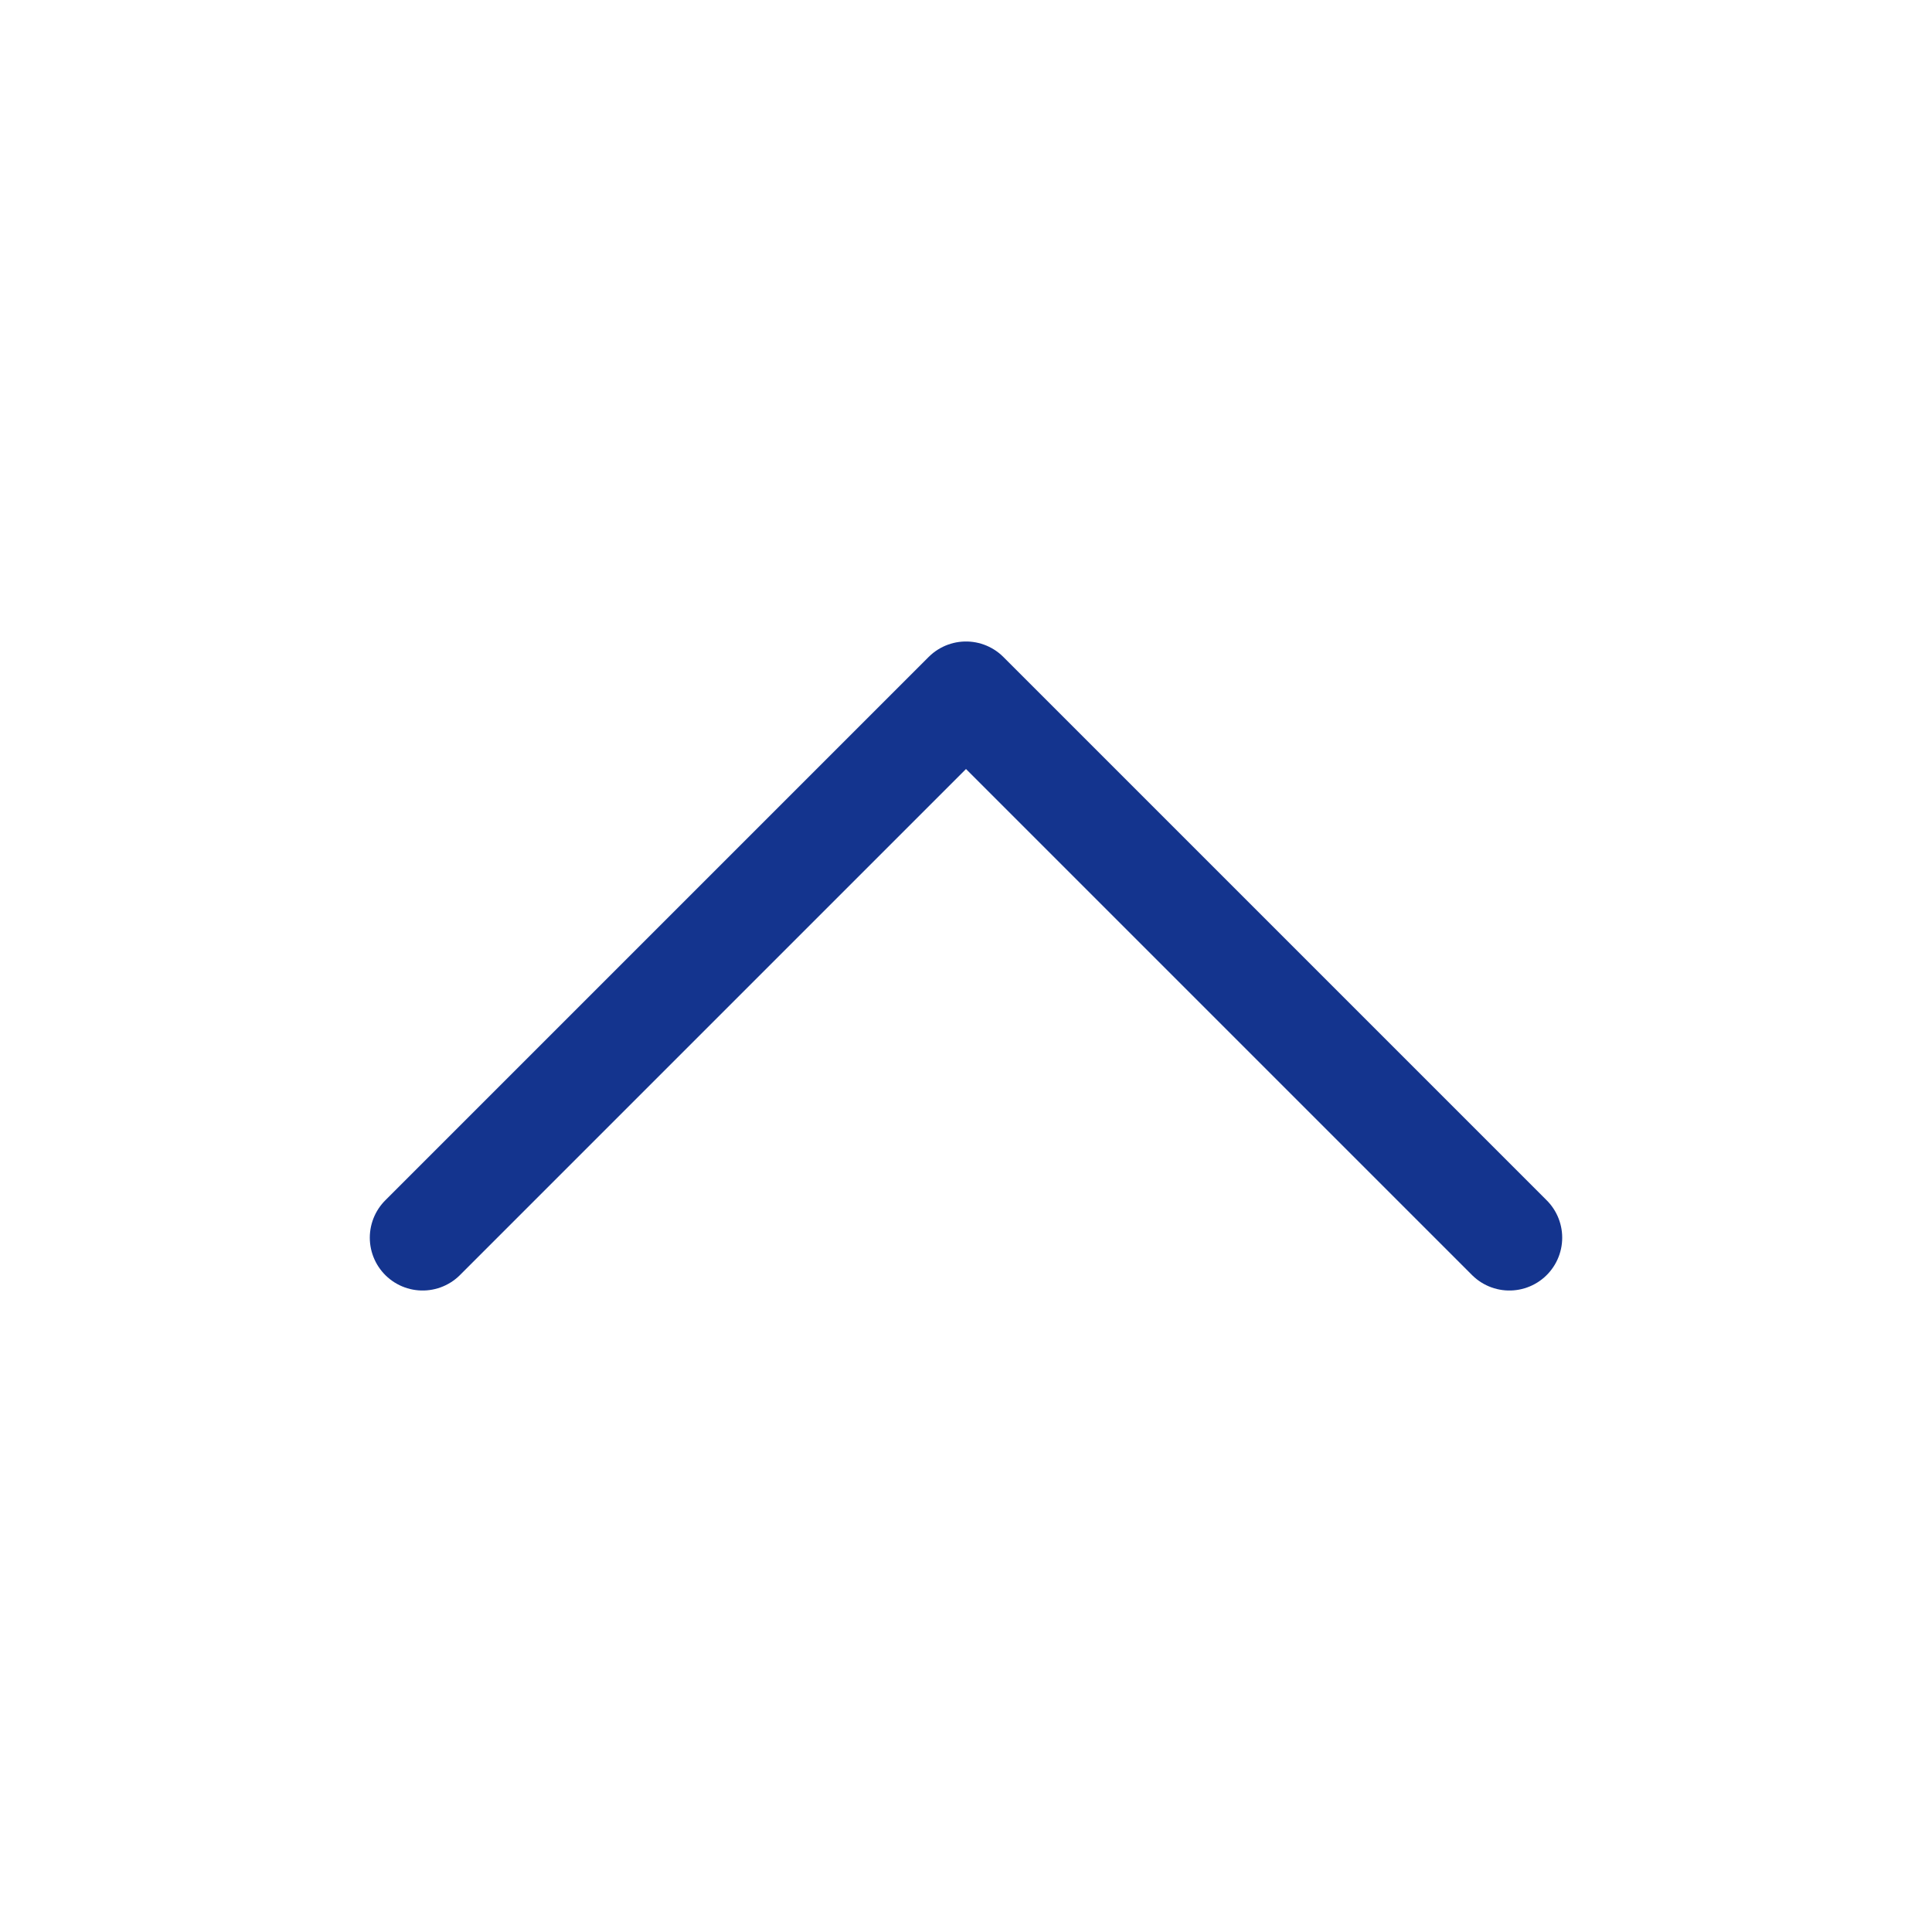
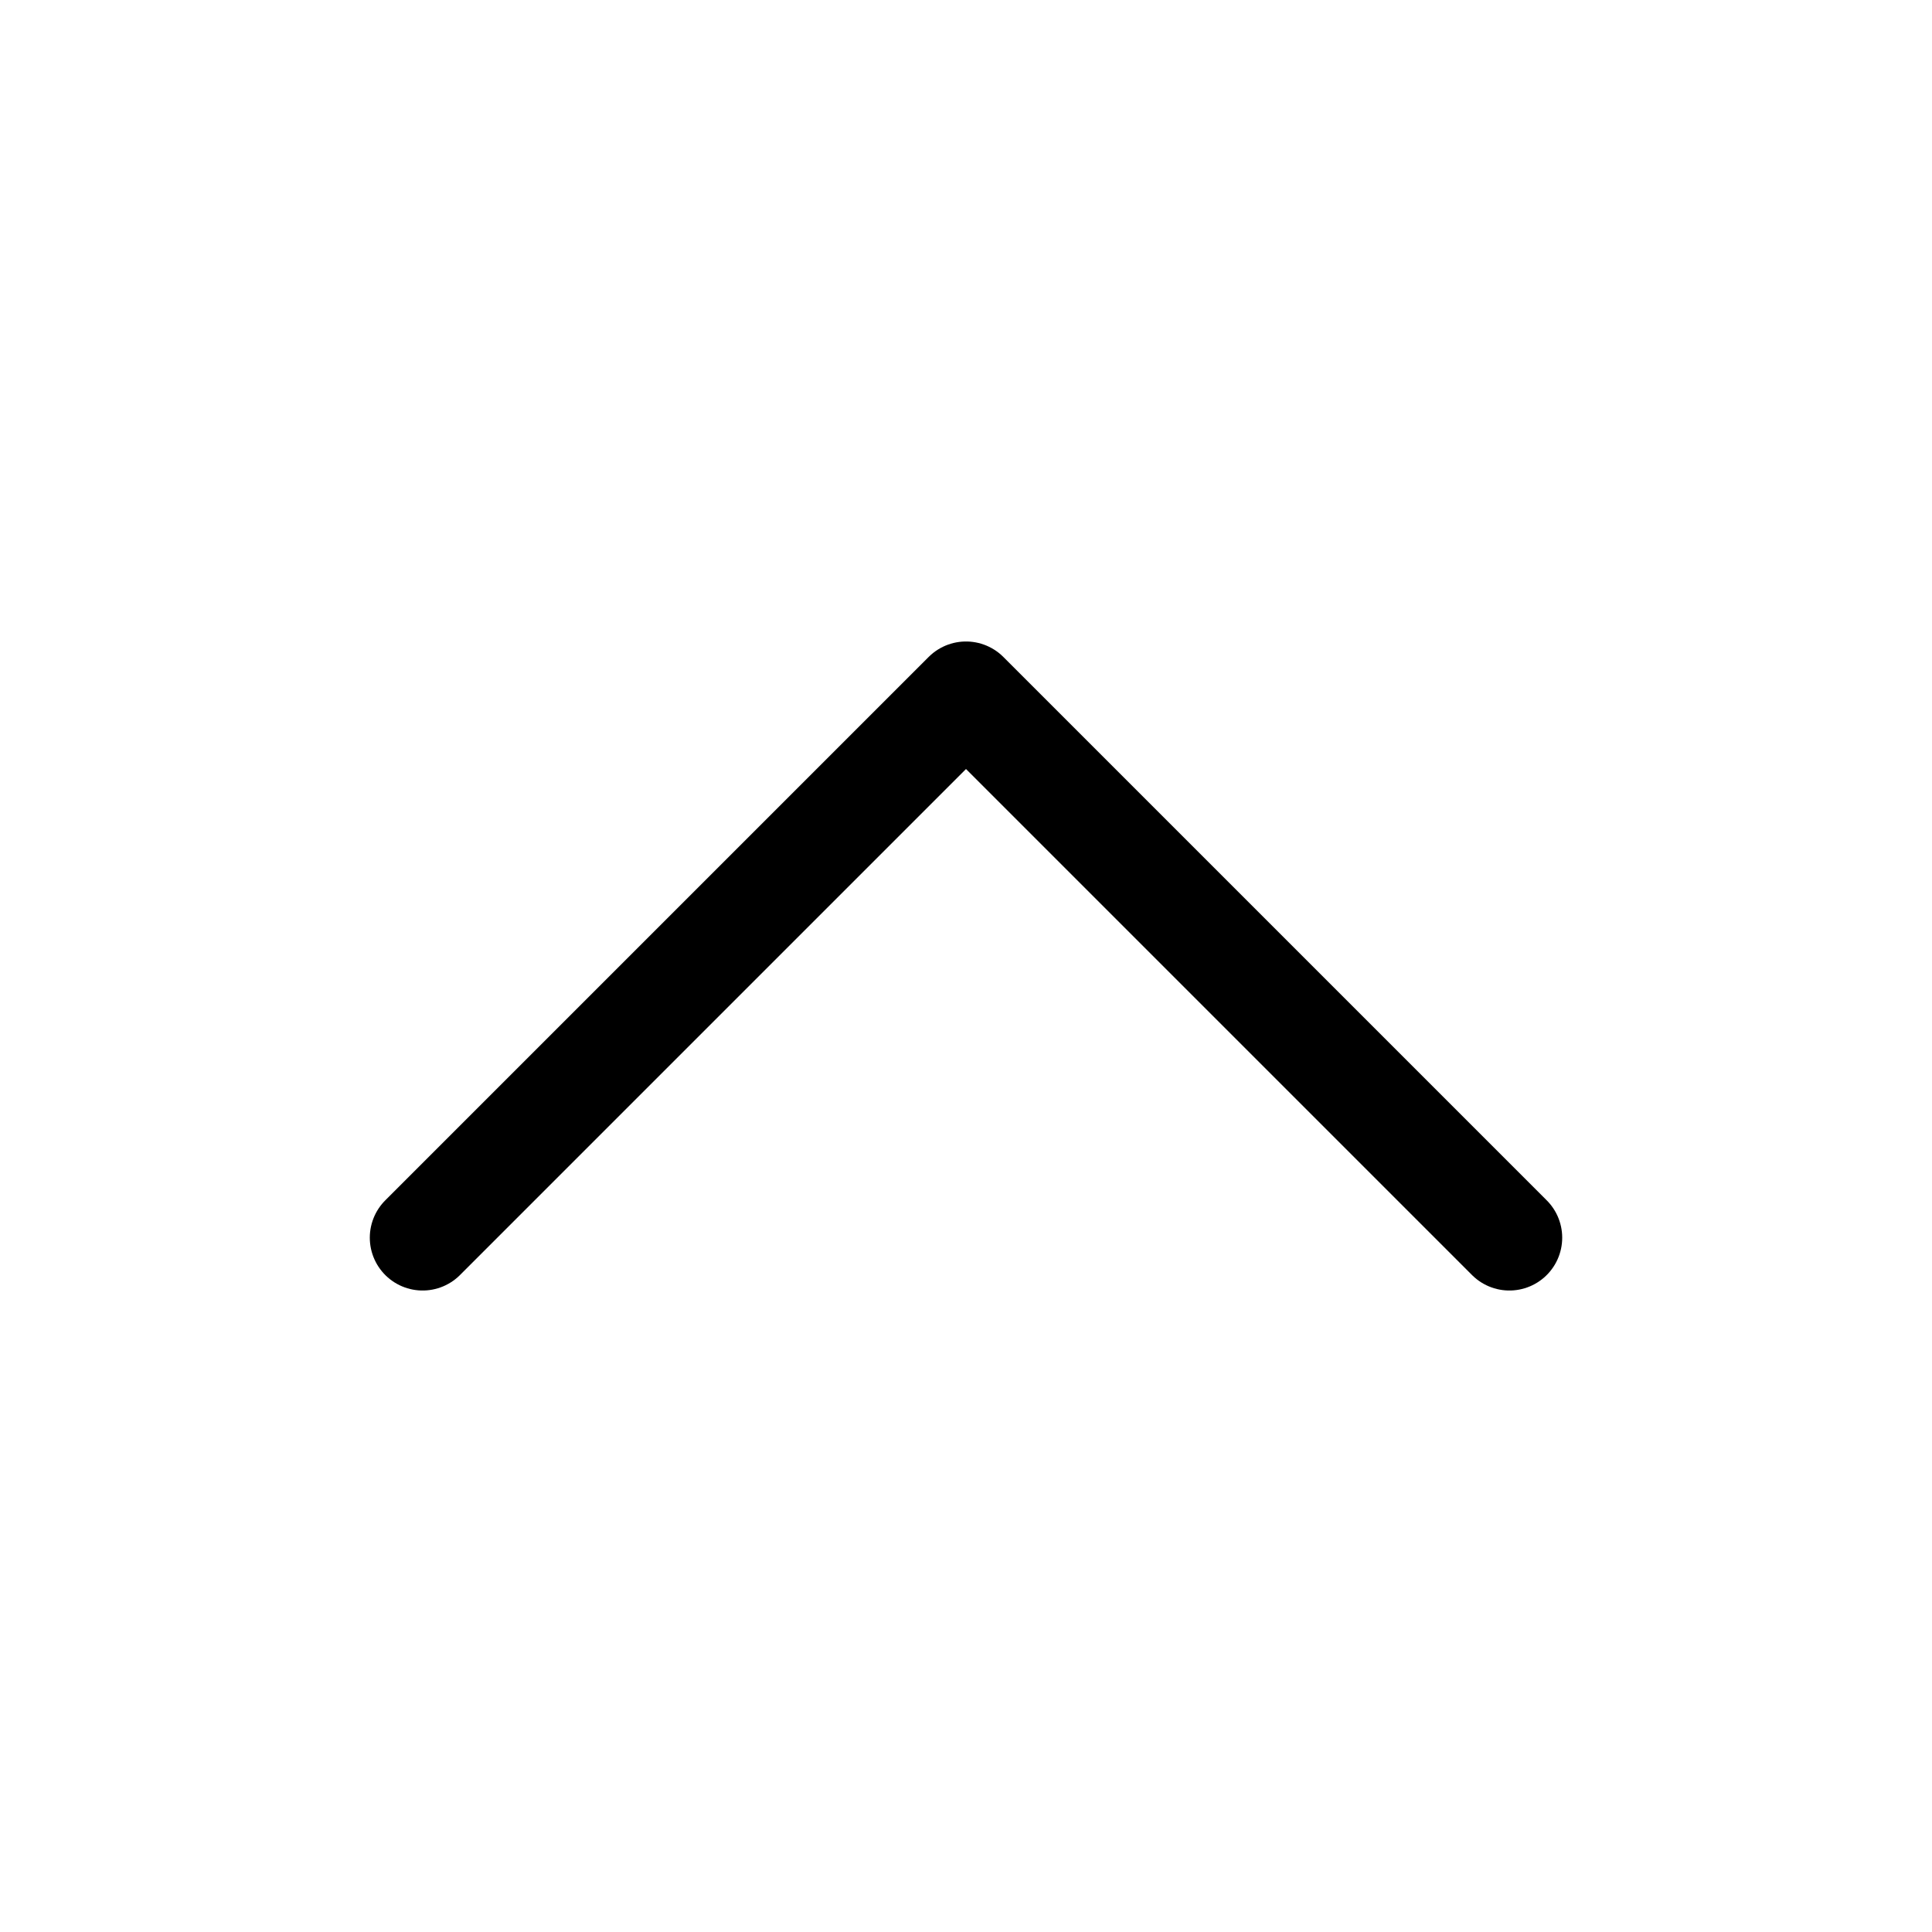
<svg xmlns="http://www.w3.org/2000/svg" class="ionicon" viewBox="0 0 512 512">
-   <path fill="none" stroke="#14348E" stroke-linecap="round" stroke-linejoin="round" stroke-width="28" d="M112 328l144-144 144 144" />
+   <path fill="none" stroke="#000000" stroke-linecap="round" stroke-linejoin="round" stroke-width="28" d="M112 328l144-144 144 144" />
</svg>
